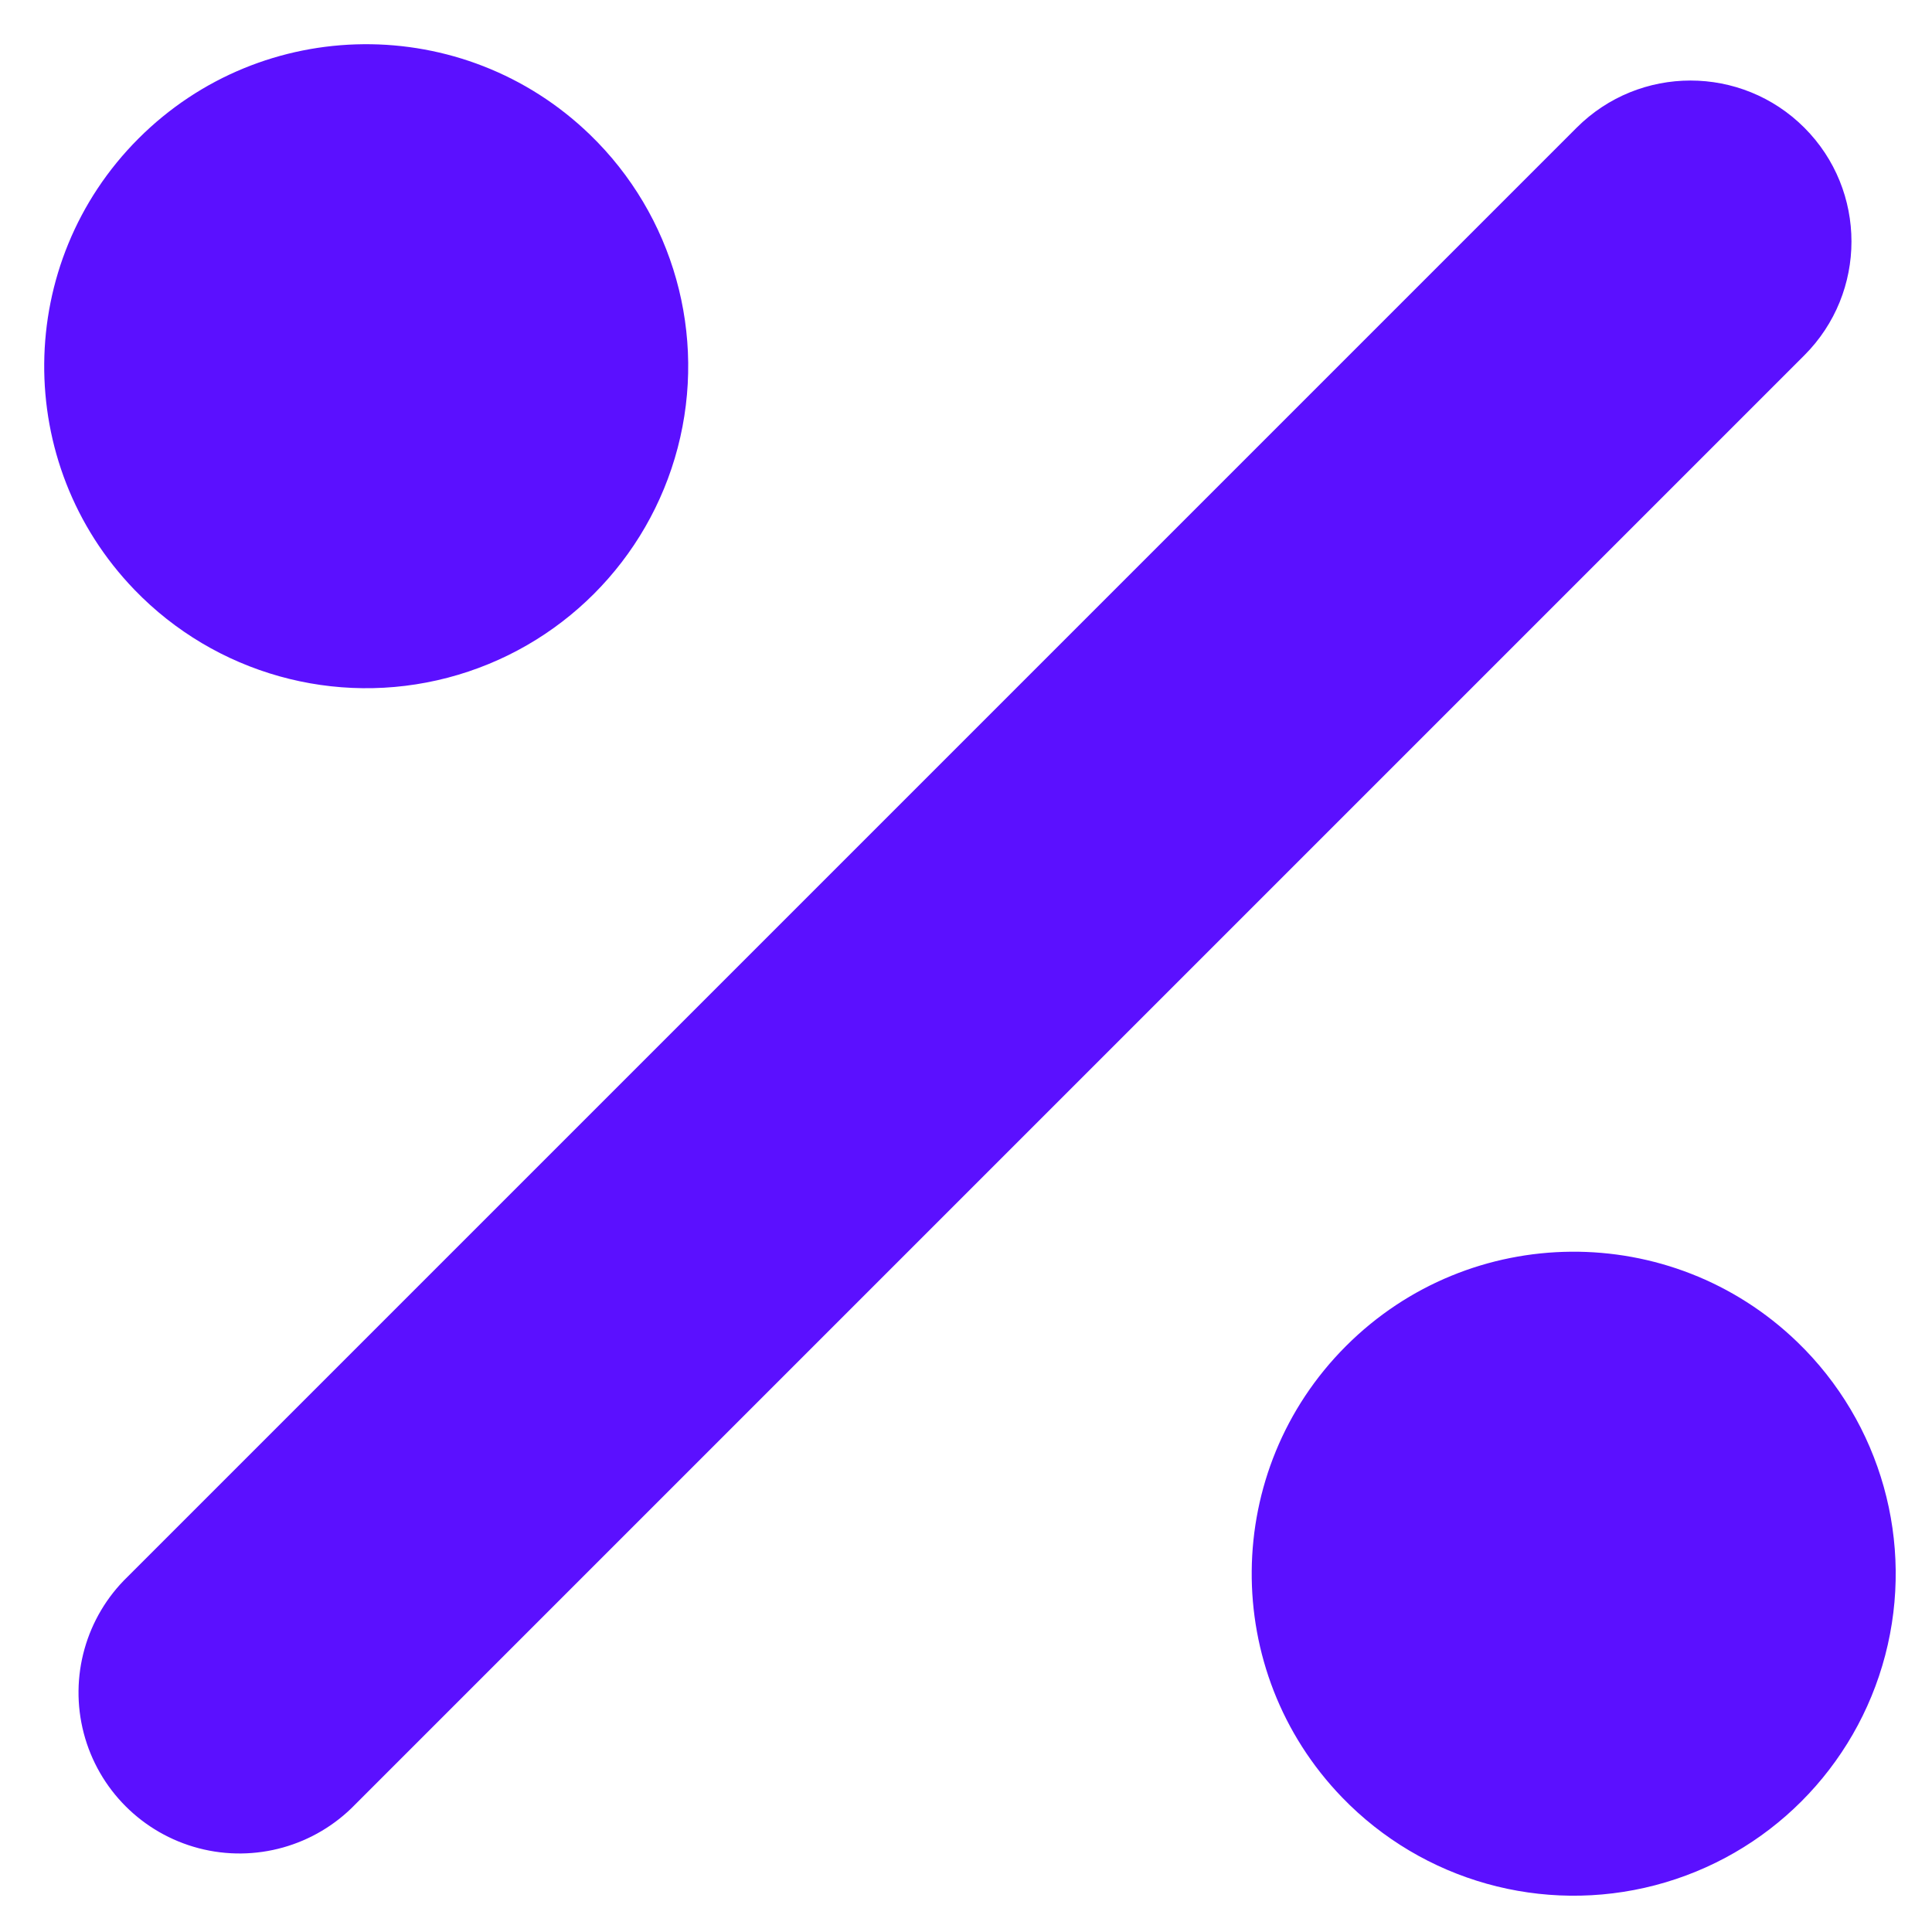
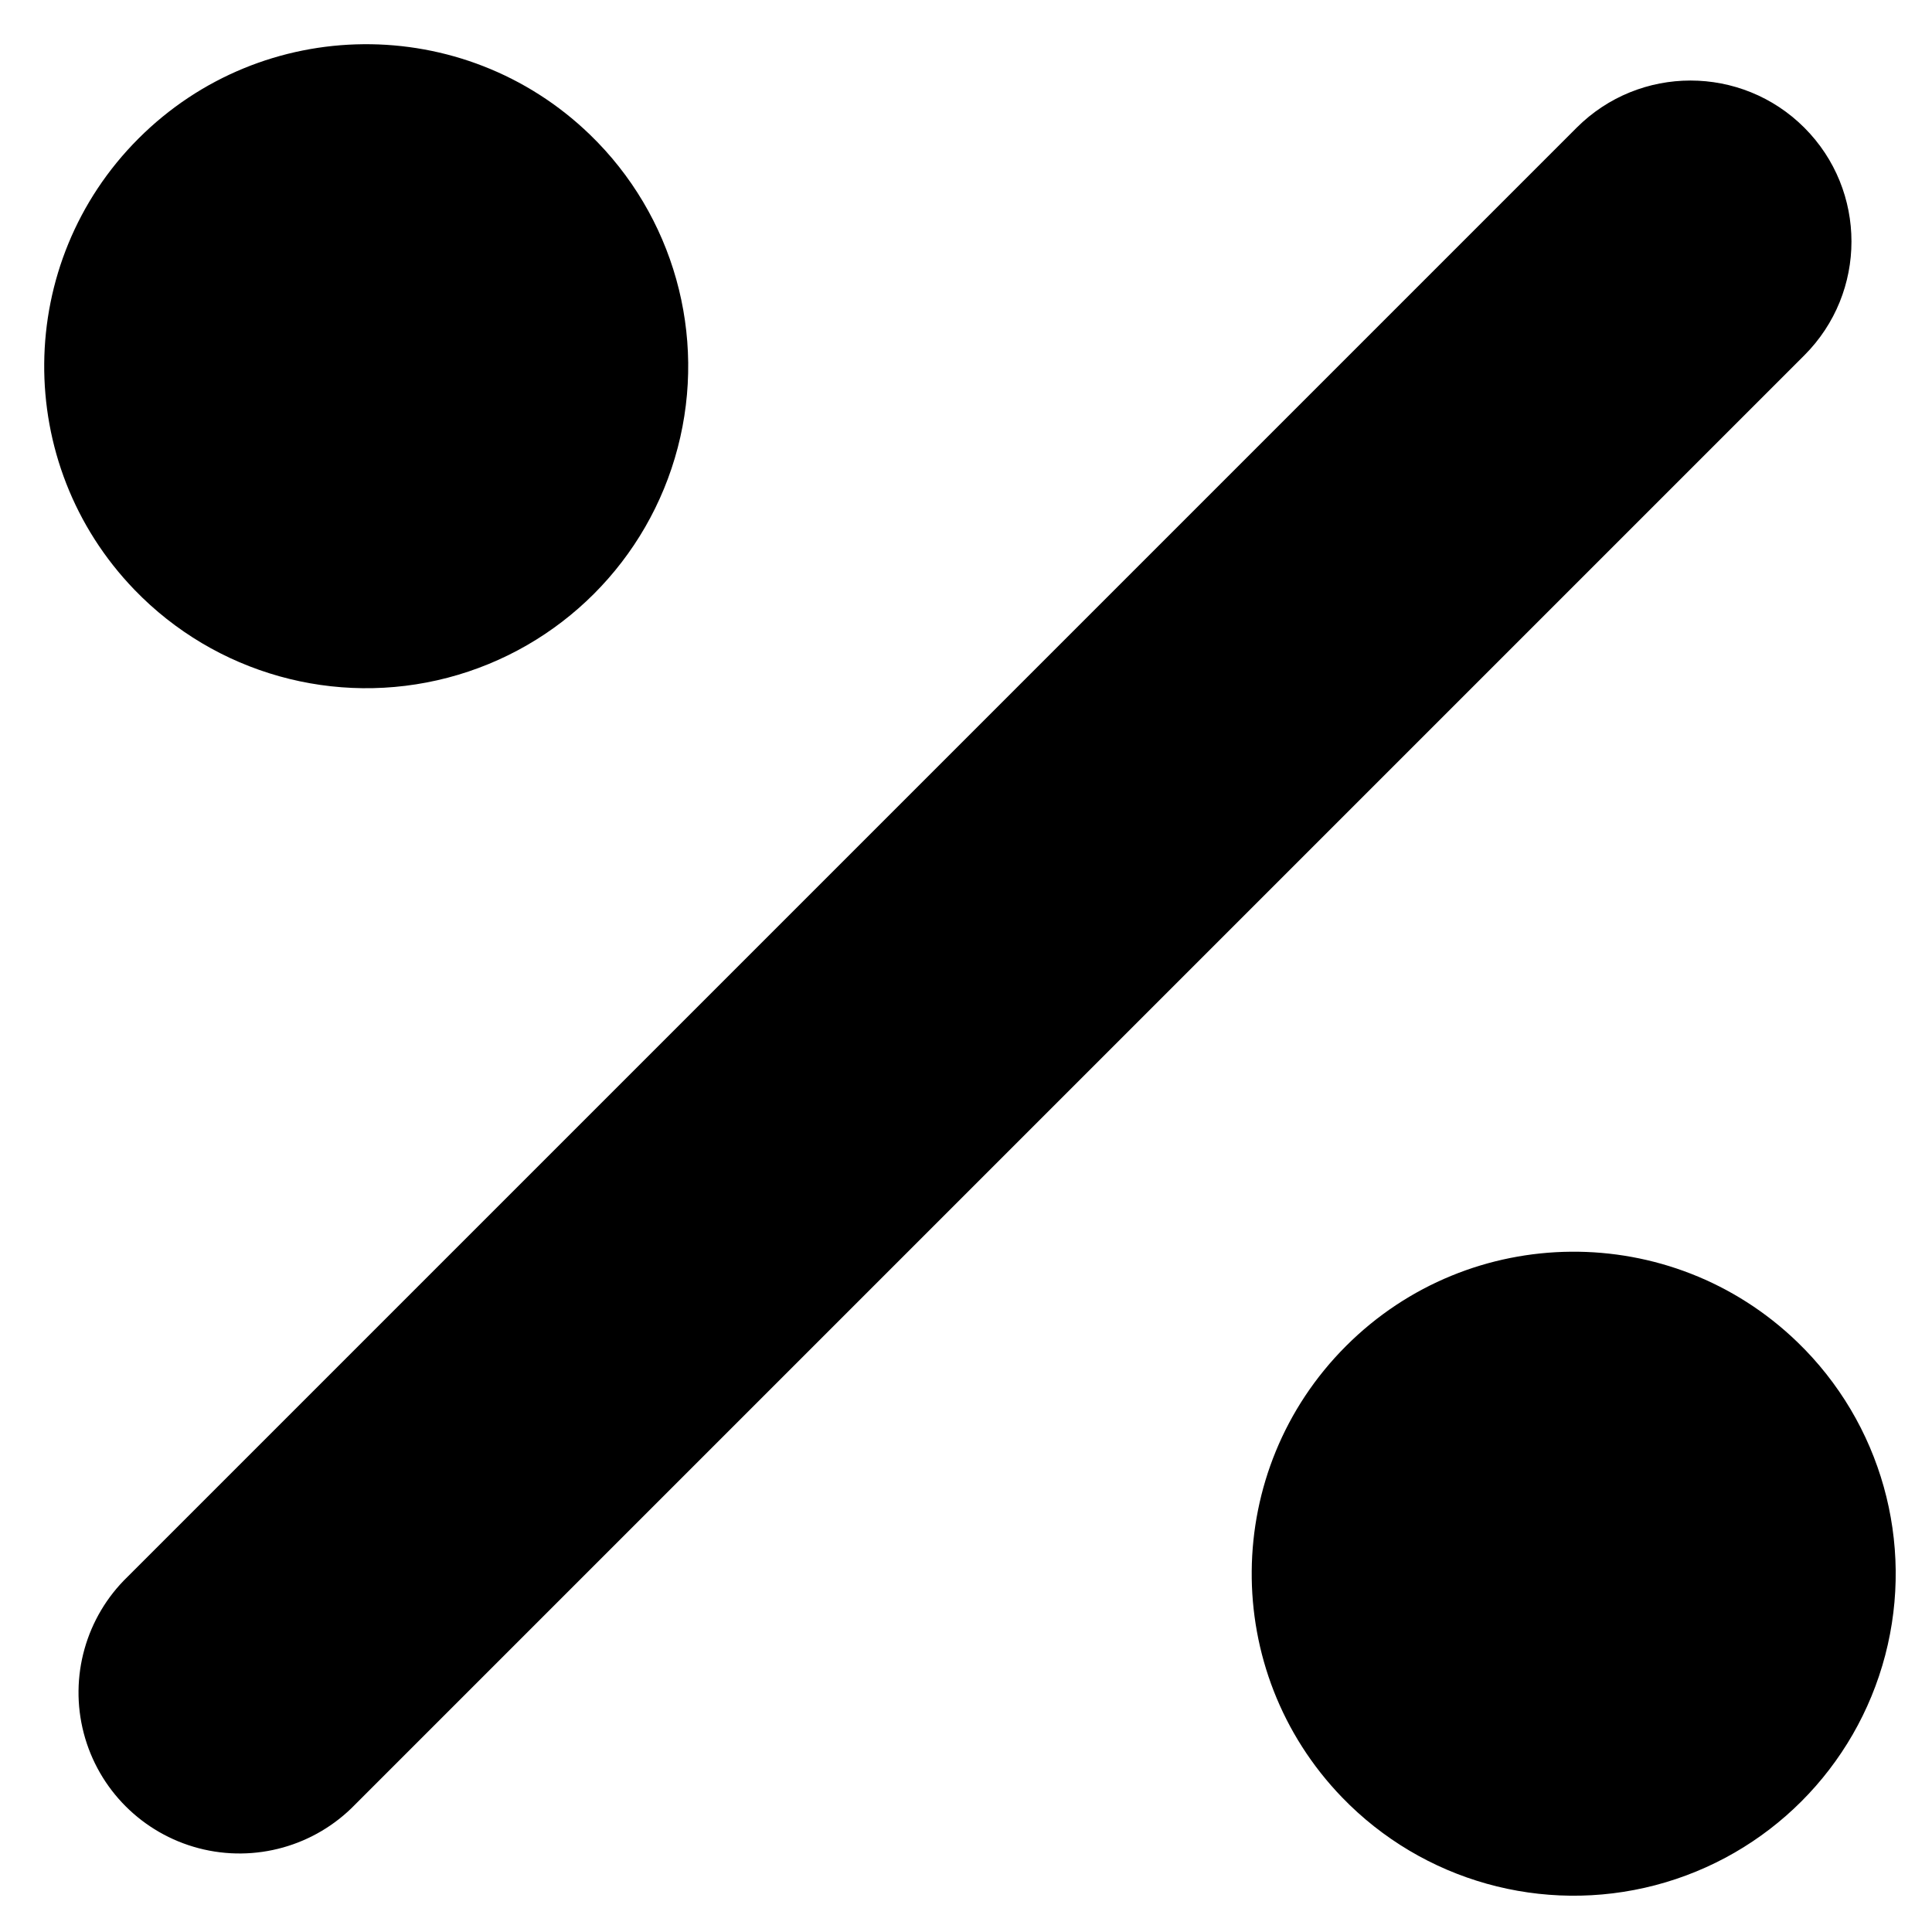
<svg xmlns="http://www.w3.org/2000/svg" height="24" width="24">
-   <path d="M7.328 1.672a4 4 0 1 1-5.656 5.656 4 4 0 0 1 5.656-5.656m15 15a4 4 0 1 1-5.656 5.656 4 4 0 0 1 5.656-5.656m.086-15.086a2 2 0 0 0-2.828 0l-18 18a2 2 0 1 0 2.828 2.828l18-18a2 2 0 0 0 0-2.828z" fill="#5b10ff" />
+   <path d="M7.328 1.672a4 4 0 1 1-5.656 5.656 4 4 0 0 1 5.656-5.656m15 15a4 4 0 1 1-5.656 5.656 4 4 0 0 1 5.656-5.656m.086-15.086a2 2 0 0 0-2.828 0l-18 18a2 2 0 1 0 2.828 2.828l18-18a2 2 0 0 0 0-2.828z" fill="currentColor" />
</svg>
